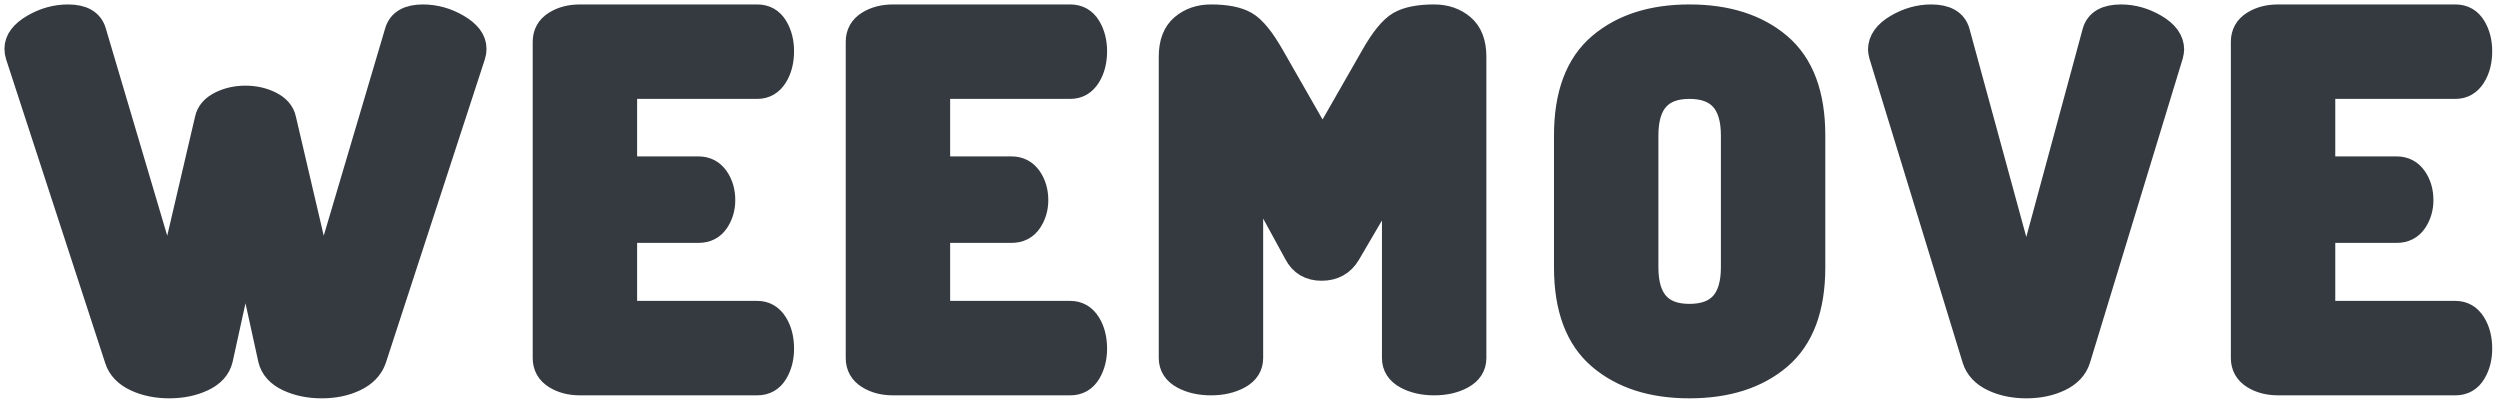
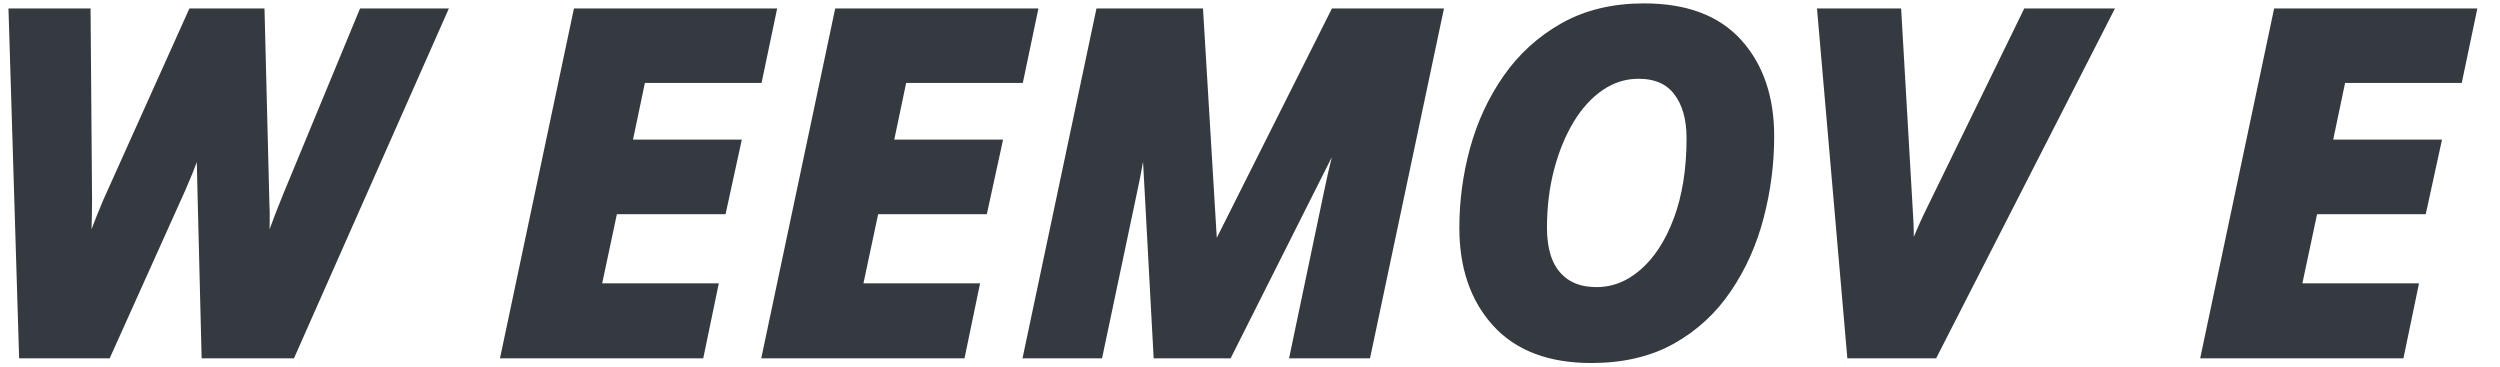
- <svg xmlns="http://www.w3.org/2000/svg" width="281px" height="45px" viewBox="0 0 281 45" version="1.1">
-   <g id="logo-copy" stroke="none" stroke-width="1" fill="none" fill-rule="evenodd">
-     <path d="M2,5.472 C2,4.576 2.607,3.773 3.82,3.064 C5.033,2.355 6.312,2 7.656,2 C9.224,2 10.157,2.541 10.456,3.624 L18.968,32.352 L23.392,13.424 C23.541,12.715 24.027,12.155 24.848,11.744 C25.669,11.333 26.584,11.128 27.592,11.128 C28.6,11.128 29.515,11.333 30.336,11.744 C31.157,12.155 31.643,12.715 31.792,13.424 L36.216,32.352 L44.728,3.624 C45.027,2.541 45.96,2 47.528,2 C48.872,2 50.151,2.355 51.364,3.064 C52.577,3.773 53.184,4.576 53.184,5.472 C53.184,5.733 53.147,5.976 53.072,6.2 L41.928,40.36 C41.592,41.293 40.892,42.012 39.828,42.516 C38.764,43.02 37.541,43.272 36.16,43.272 C34.779,43.272 33.547,43.02 32.464,42.516 C31.381,42.012 30.728,41.293 30.504,40.36 L27.592,27.088 L24.68,40.36 C24.456,41.293 23.803,42.012 22.72,42.516 C21.637,43.02 20.405,43.272 19.024,43.272 C17.643,43.272 16.411,43.02 15.328,42.516 C14.245,42.012 13.555,41.293 13.256,40.36 L2.112,6.2 C2.037,5.976 2,5.733 2,5.472 Z M61.376,40.248 L61.376,4.688 C61.376,3.829 61.749,3.167 62.496,2.7 C63.243,2.233 64.139,2 65.184,2 L85.12,2 C85.979,2 86.632,2.373 87.08,3.12 C87.528,3.867 87.752,4.744 87.752,5.752 C87.752,6.835 87.519,7.749 87.052,8.496 C86.585,9.243 85.941,9.616 85.12,9.616 L70.112,9.616 L70.112,19.08 L78.512,19.08 C79.333,19.08 79.977,19.416 80.444,20.088 C80.911,20.76 81.144,21.563 81.144,22.496 C81.144,23.355 80.92,24.12 80.472,24.792 C80.024,25.464 79.371,25.8 78.512,25.8 L70.112,25.8 L70.112,35.32 L85.12,35.32 C85.941,35.32 86.585,35.693 87.052,36.44 C87.519,37.187 87.752,38.101 87.752,39.184 C87.752,40.192 87.528,41.069 87.08,41.816 C86.632,42.563 85.979,42.936 85.12,42.936 L65.184,42.936 C64.139,42.936 63.243,42.703 62.496,42.236 C61.749,41.769 61.376,41.107 61.376,40.248 Z M96.56,40.248 L96.56,4.688 C96.56,3.829 96.933,3.167 97.68,2.7 C98.427,2.233 99.323,2 100.368,2 L120.304,2 C121.163,2 121.816,2.373 122.264,3.12 C122.712,3.867 122.936,4.744 122.936,5.752 C122.936,6.835 122.703,7.749 122.236,8.496 C121.769,9.243 121.125,9.616 120.304,9.616 L105.296,9.616 L105.296,19.08 L113.696,19.08 C114.517,19.08 115.161,19.416 115.628,20.088 C116.095,20.76 116.328,21.563 116.328,22.496 C116.328,23.355 116.104,24.12 115.656,24.792 C115.208,25.464 114.555,25.8 113.696,25.8 L105.296,25.8 L105.296,35.32 L120.304,35.32 C121.125,35.32 121.769,35.693 122.236,36.44 C122.703,37.187 122.936,38.101 122.936,39.184 C122.936,40.192 122.712,41.069 122.264,41.816 C121.816,42.563 121.163,42.936 120.304,42.936 L100.368,42.936 C99.323,42.936 98.427,42.703 97.68,42.236 C96.933,41.769 96.56,41.107 96.56,40.248 Z M131.744,40.248 L131.744,6.368 C131.744,4.875 132.164,3.773 133.004,3.064 C133.844,2.355 134.88,2 136.112,2 C137.792,2 139.071,2.252 139.948,2.756 C140.825,3.26 141.805,4.464 142.888,6.368 L148.656,16.448 L154.424,6.368 C155.507,4.464 156.487,3.26 157.364,2.756 C158.241,2.252 159.52,2 161.2,2 C162.432,2 163.468,2.355 164.308,3.064 C165.148,3.773 165.568,4.875 165.568,6.368 L165.568,40.248 C165.568,41.107 165.139,41.769 164.28,42.236 C163.421,42.703 162.395,42.936 161.2,42.936 C160.005,42.936 158.979,42.703 158.12,42.236 C157.261,41.769 156.832,41.107 156.832,40.248 L156.832,19.248 L151.456,28.432 C150.821,29.515 149.851,30.056 148.544,30.056 C147.275,30.056 146.36,29.515 145.8,28.432 L140.48,18.688 L140.48,40.248 C140.48,41.107 140.051,41.769 139.192,42.236 C138.333,42.703 137.307,42.936 136.112,42.936 C134.917,42.936 133.891,42.703 133.032,42.236 C132.173,41.769 131.744,41.107 131.744,40.248 Z M176.168,30.056 L176.168,15.216 C176.168,10.661 177.419,7.32 179.92,5.192 C182.421,3.064 185.744,2 189.888,2 C194.069,2 197.411,3.064 199.912,5.192 C202.413,7.32 203.664,10.661 203.664,15.216 L203.664,30.056 C203.664,34.611 202.413,37.952 199.912,40.08 C197.411,42.208 194.069,43.272 189.888,43.272 C185.744,43.272 182.421,42.208 179.92,40.08 C177.419,37.952 176.168,34.611 176.168,30.056 Z M184.904,30.056 C184.904,33.789 186.565,35.656 189.888,35.656 C193.248,35.656 194.928,33.789 194.928,30.056 L194.928,15.216 C194.928,11.483 193.248,9.616 189.888,9.616 C186.565,9.616 184.904,11.483 184.904,15.216 L184.904,30.056 Z M211.464,5.584 C211.464,4.613 212.071,3.773 213.284,3.064 C214.497,2.355 215.757,2 217.064,2 C218.669,2 219.621,2.541 219.92,3.624 L227.76,32.352 L235.544,3.624 C235.843,2.541 236.795,2 238.4,2 C239.707,2 240.967,2.355 242.18,3.064 C243.393,3.773 244,4.613 244,5.584 C244,5.696 243.963,5.901 243.888,6.2 L233.472,40.36 C233.173,41.293 232.492,42.012 231.428,42.516 C230.364,43.02 229.141,43.272 227.76,43.272 C226.379,43.272 225.156,43.02 224.092,42.516 C223.028,42.012 222.347,41.293 222.048,40.36 L211.576,6.2 C211.501,5.901 211.464,5.696 211.464,5.584 Z M252.248,40.248 L252.248,4.688 C252.248,3.829 252.621,3.167 253.368,2.7 C254.115,2.233 255.011,2 256.056,2 L275.992,2 C276.851,2 277.504,2.373 277.952,3.12 C278.4,3.867 278.624,4.744 278.624,5.752 C278.624,6.835 278.391,7.749 277.924,8.496 C277.457,9.243 276.813,9.616 275.992,9.616 L260.984,9.616 L260.984,19.08 L269.384,19.08 C270.205,19.08 270.849,19.416 271.316,20.088 C271.783,20.76 272.016,21.563 272.016,22.496 C272.016,23.355 271.792,24.12 271.344,24.792 C270.896,25.464 270.243,25.8 269.384,25.8 L260.984,25.8 L260.984,35.32 L275.992,35.32 C276.813,35.32 277.457,35.693 277.924,36.44 C278.391,37.187 278.624,38.101 278.624,39.184 C278.624,40.192 278.4,41.069 277.952,41.816 C277.504,42.563 276.851,42.936 275.992,42.936 L256.056,42.936 C255.011,42.936 254.115,42.703 253.368,42.236 C252.621,41.769 252.248,41.107 252.248,40.248 Z" id="WEEMOVE" stroke="#343A40" stroke-width="3" fill="#343A40" />
-   </g>
+ <svg xmlns="http://www.w3.org/2000/svg" width="300" height="44">
+   <text stroke="#343A40" stroke-width="2" fill="#343A40" fill-rule="evenodd" font-family="Nunito-BlackItalic, Nunito" font-size="56" font-style="italic" font-weight="700">
+     <tspan x="-3" y="42">W</tspan>
+     <tspan x="59.776" y="42" letter-spacing="1">EEMOV</tspan>
+     <tspan x="263.8" y="42">E</tspan>
+   </text>
</svg>
